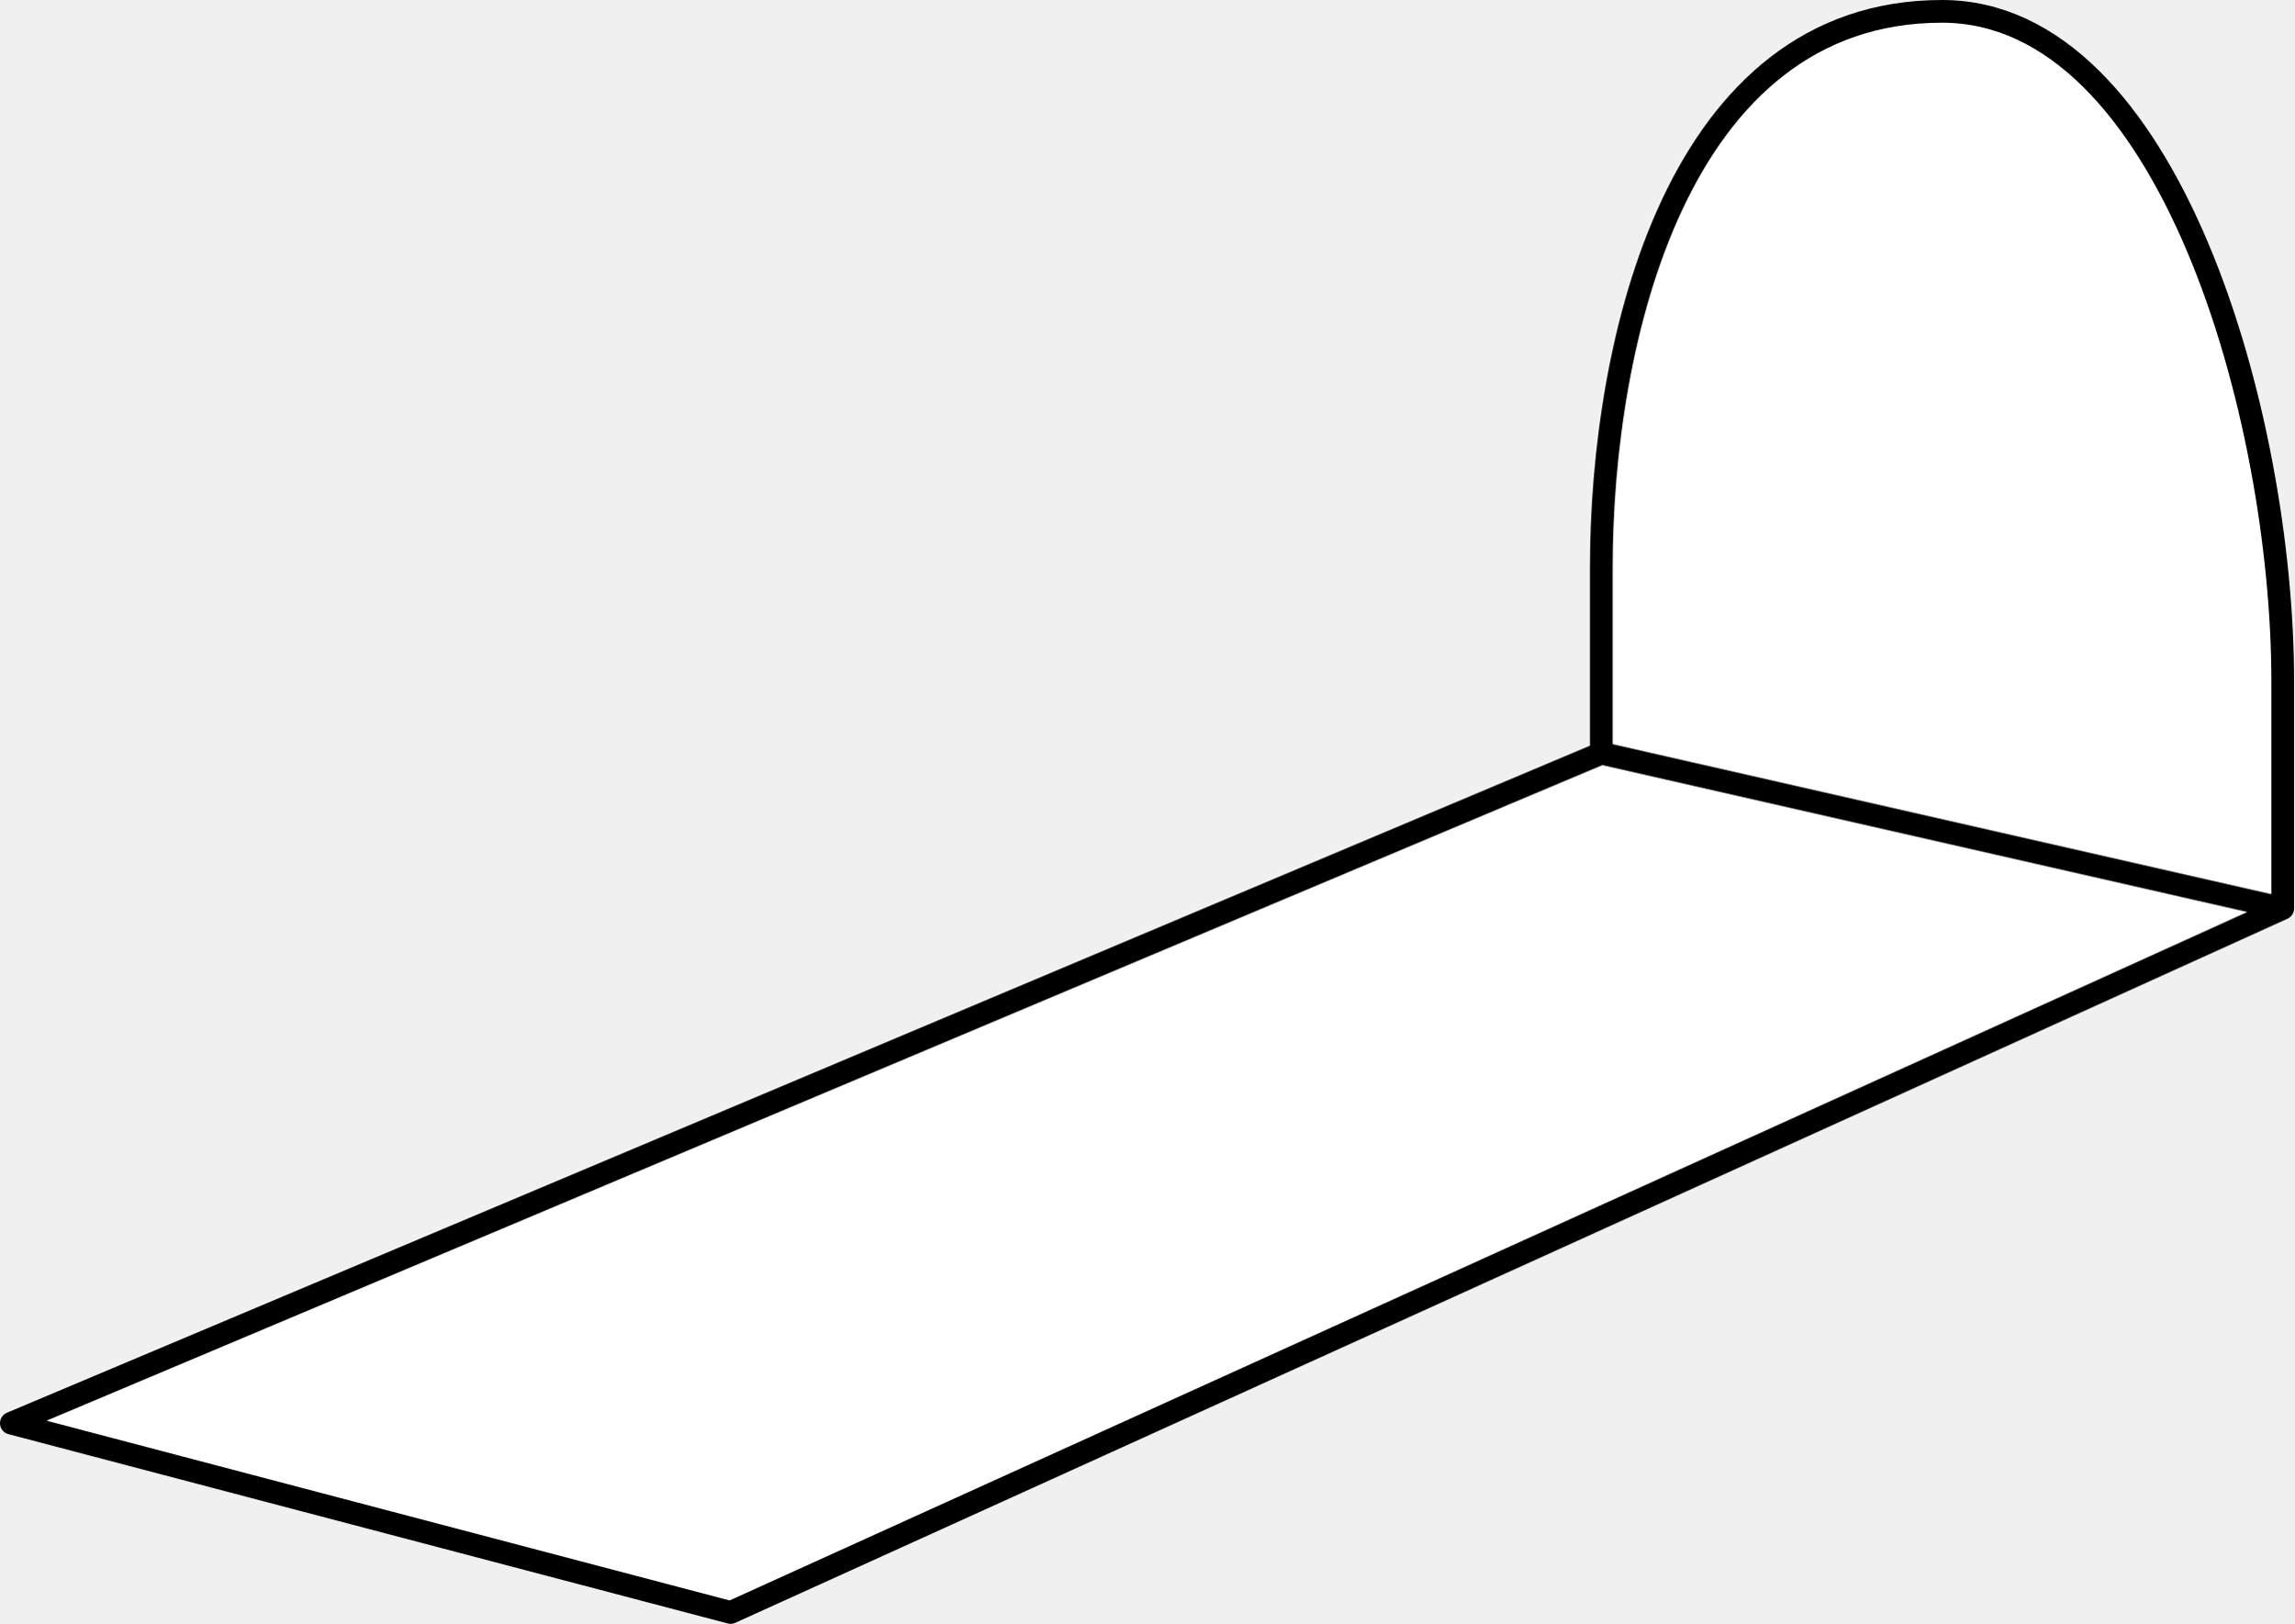
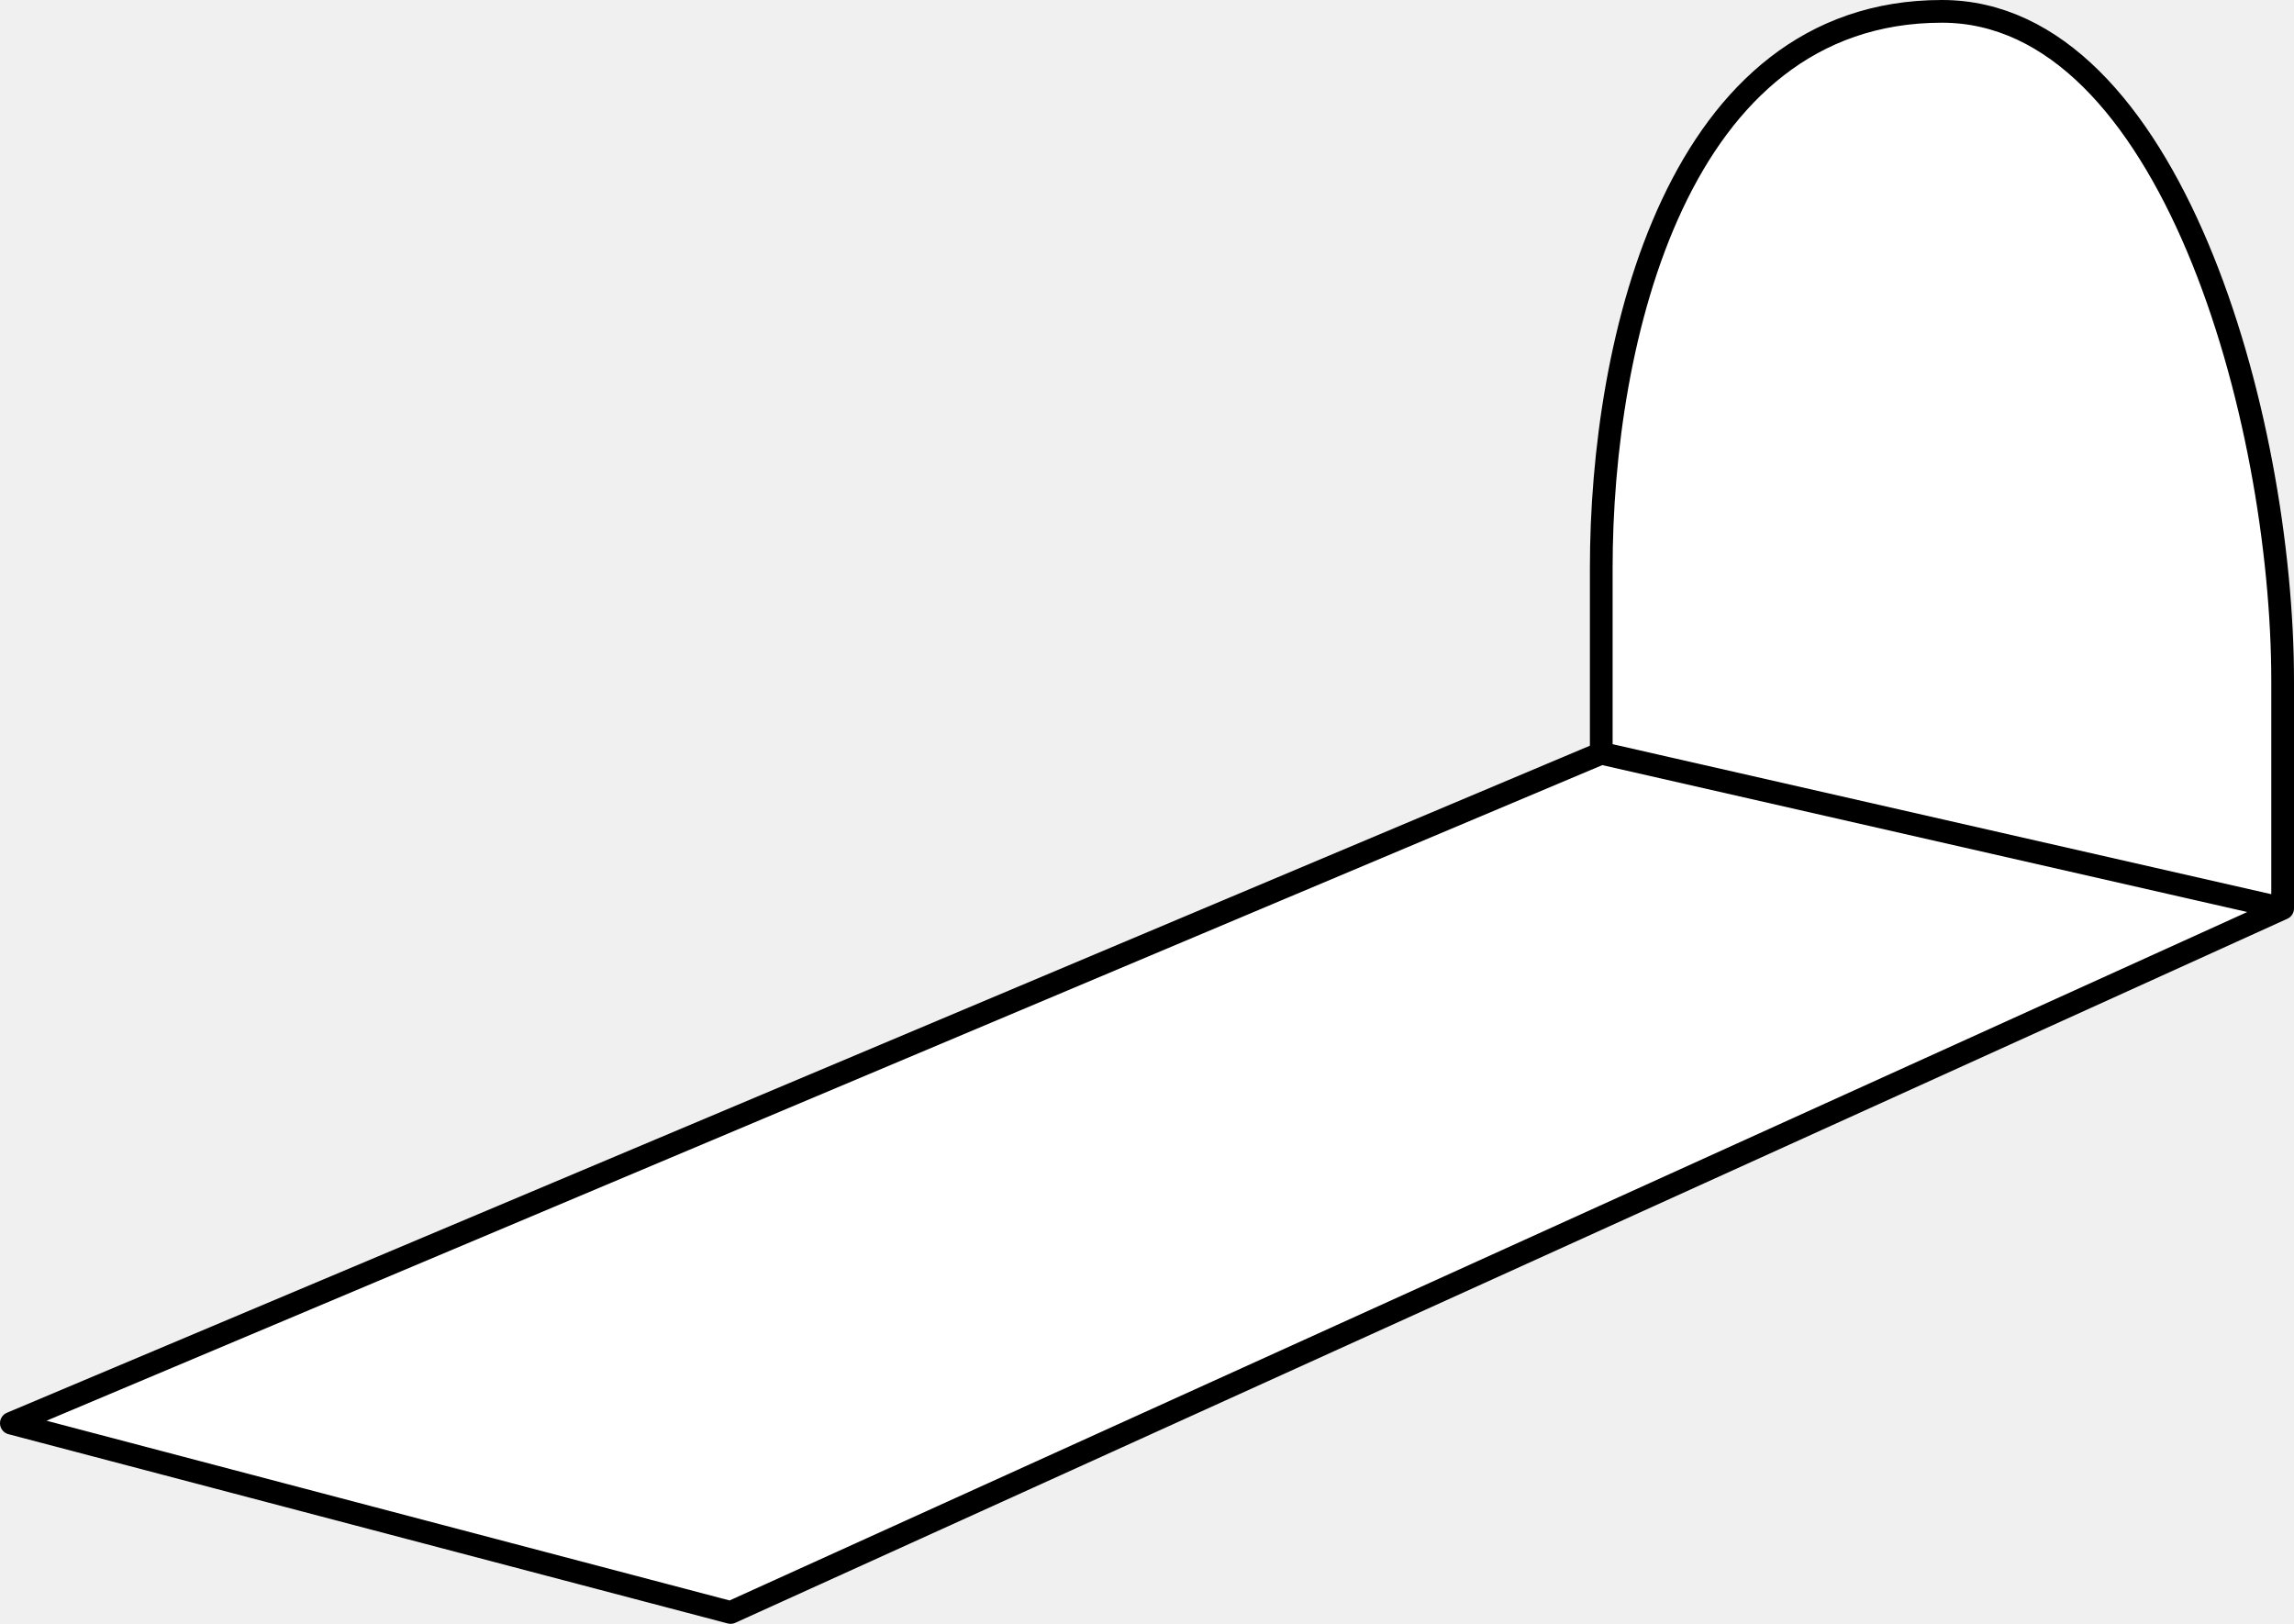
- <svg xmlns="http://www.w3.org/2000/svg" version="1.1" width="606" height="429" viewBox="0 0 606 429">
+ <svg xmlns="http://www.w3.org/2000/svg" version="1.1" width="15em" viewBox="0 0 606 429">
  <path fill="#fff" stroke="#000" stroke-linejoin="round" stroke-width="6" d="m423 199v-49c0-60 20-147 90-147 60 0 90 107 90 177v60zl-420 177 190 50 410-186z" />
</svg>
